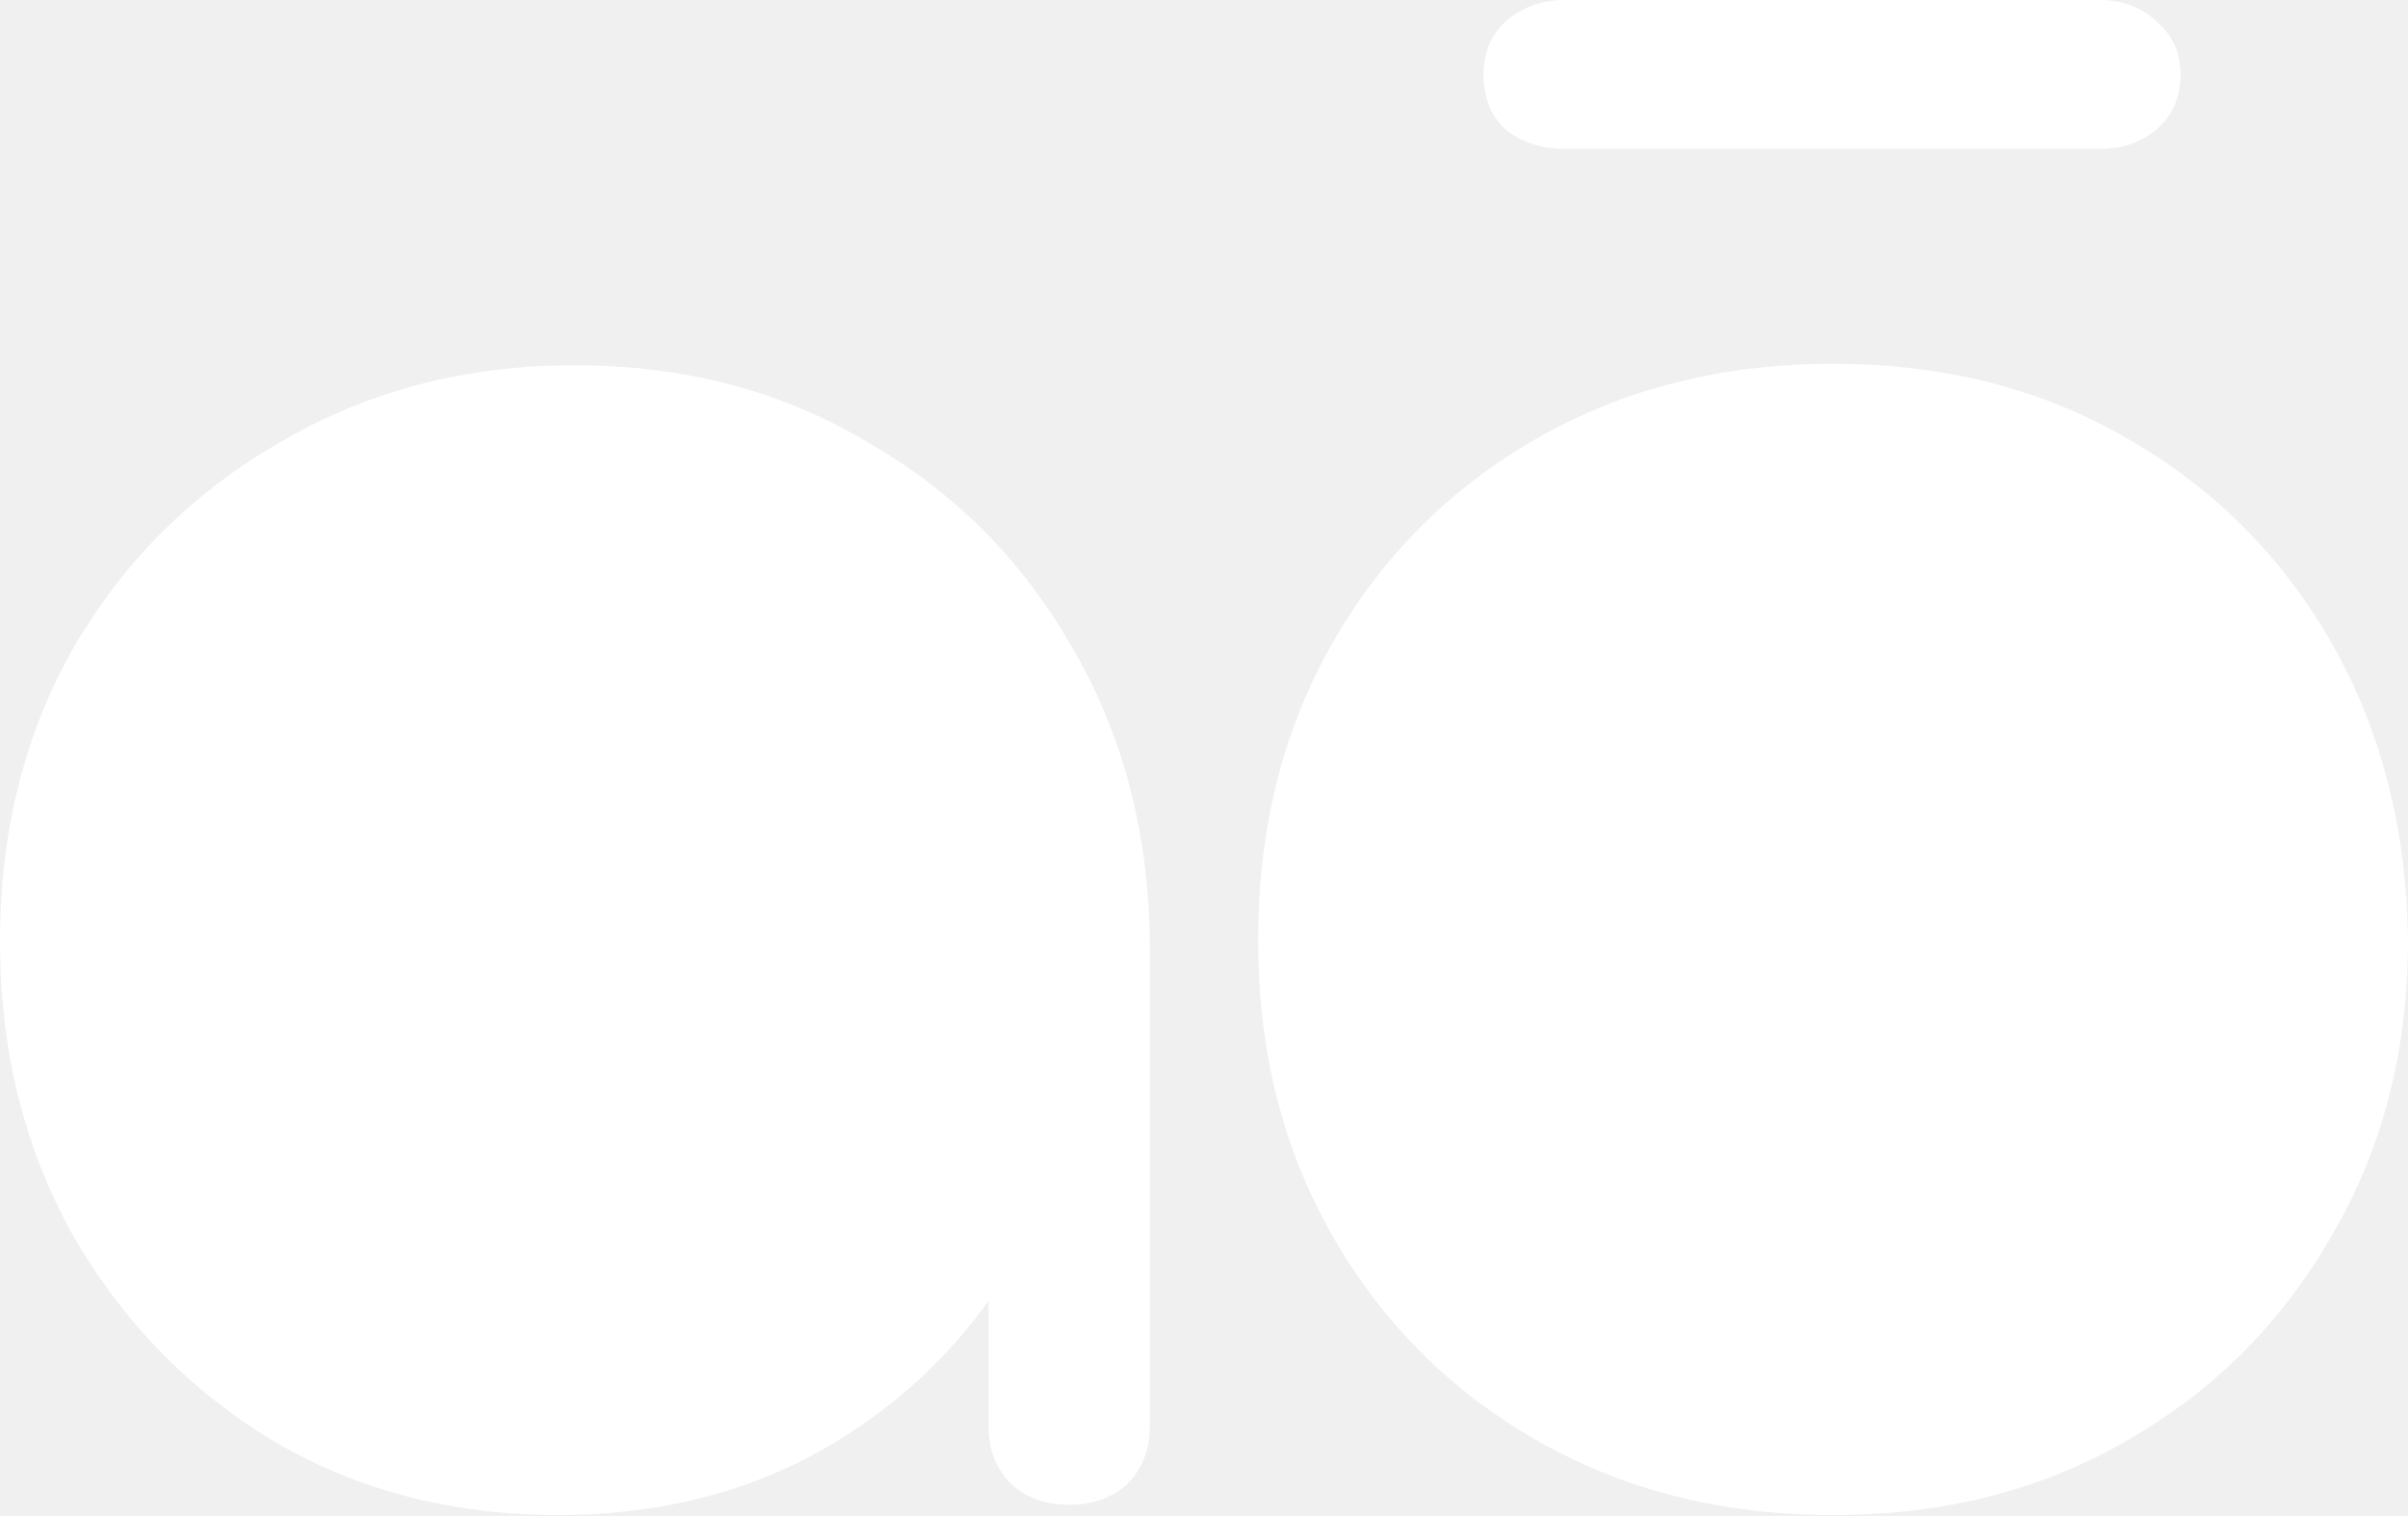
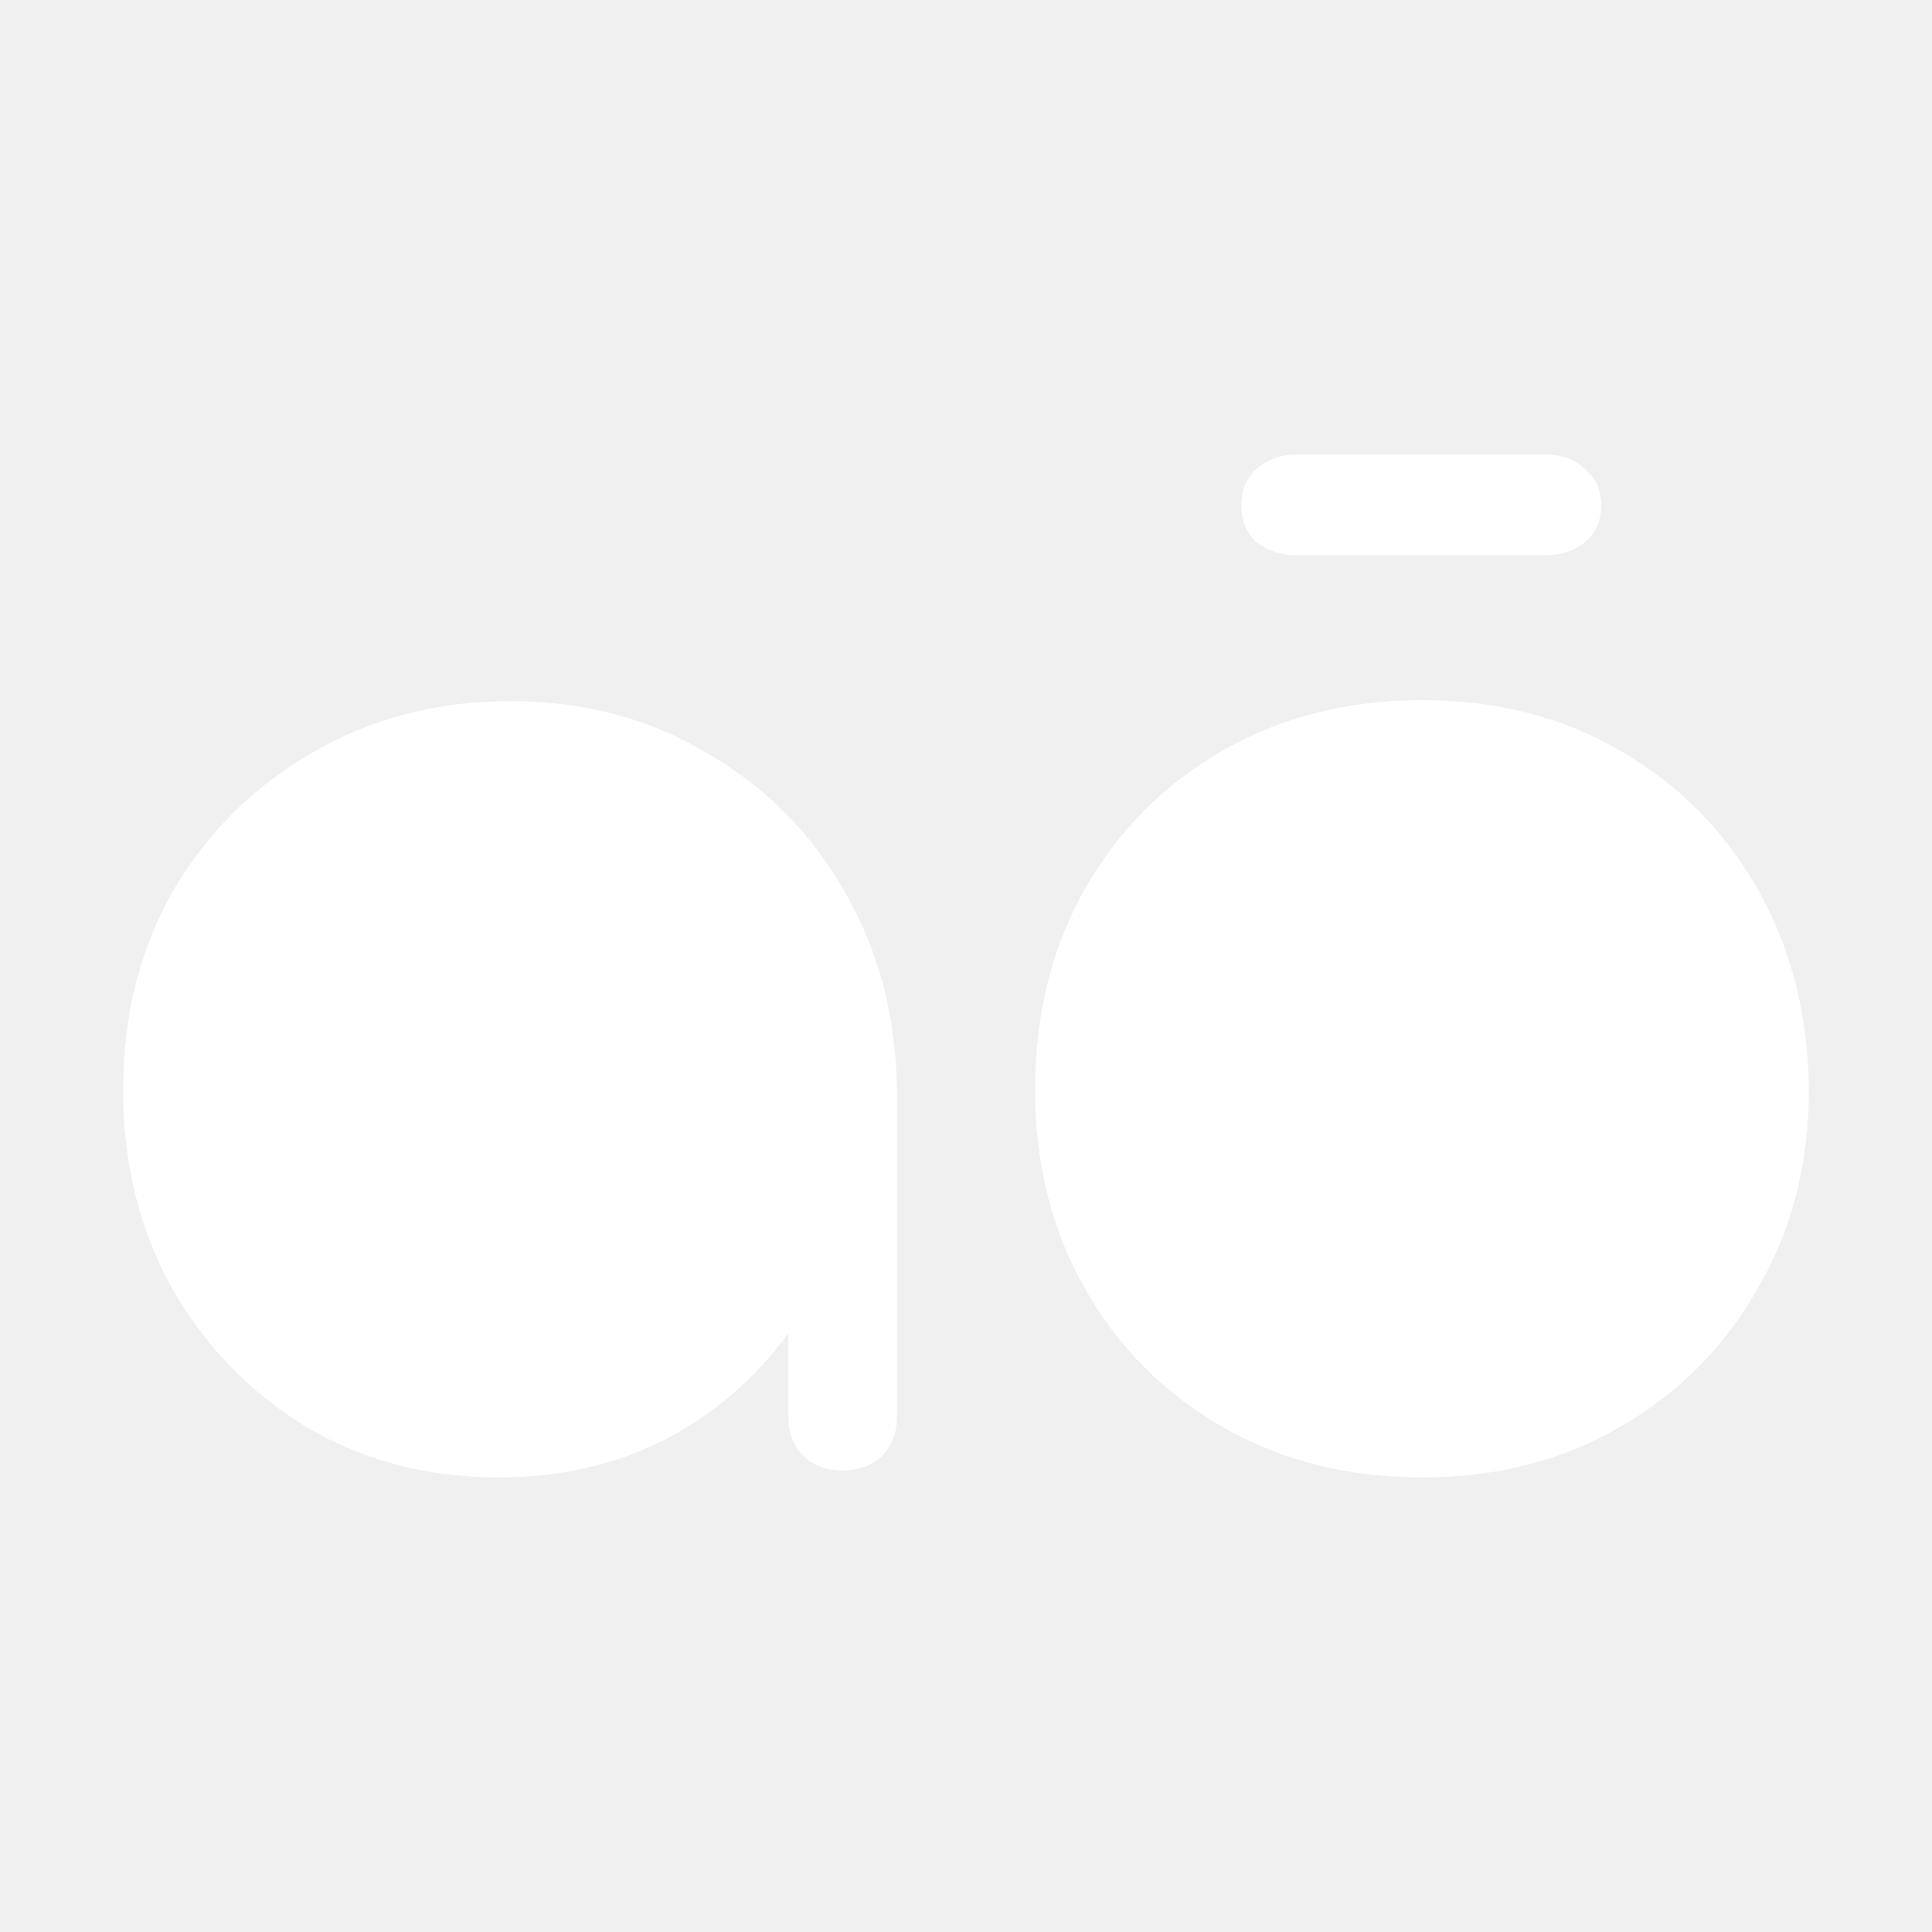
- <svg xmlns="http://www.w3.org/2000/svg" width="356" height="224" viewBox="0 0 356 224" fill="none">
-   <path fill-rule="evenodd" clip-rule="evenodd" d="M85 54.001C101.103 54.001 115.473 57.765 128.111 65.293C140.953 72.618 151.043 82.69 158.381 95.509C165.923 108.327 169.796 122.876 170 139.153V210.877C170 214.336 168.879 217.185 166.637 219.423C164.395 221.457 161.54 222.475 158.075 222.475C154.61 222.475 151.757 221.457 149.515 219.423C147.273 217.185 146.151 214.336 146.151 210.877V192.32C139.898 201.081 131.948 208.284 122.302 213.929C110.683 220.643 97.434 224.001 82.554 224.001C66.858 224.001 52.793 220.338 40.359 213.013C27.925 205.484 18.039 195.311 10.701 182.492C3.567 169.674 3.24022e-05 155.227 0 139.153C0 122.876 3.669 108.327 11.007 95.509C18.549 82.69 28.741 72.618 41.583 65.293C54.425 57.765 68.897 54.001 85 54.001Z" fill="white" />
-   <path fill-rule="evenodd" clip-rule="evenodd" d="M271 53.785C287.307 53.785 301.779 57.452 314.417 64.786C327.259 72.12 337.349 82.205 344.688 95.04C352.026 107.875 355.796 122.544 356 139.046C356 155.344 352.229 169.91 344.688 182.745C337.349 195.58 327.259 205.665 314.417 212.999C301.779 220.333 287.307 224.001 271 224.001C254.693 224.001 240.119 220.333 227.277 212.999C214.436 205.665 204.345 195.58 197.007 182.745C189.669 169.91 186 155.344 186 139.046C186 122.544 189.669 107.875 197.007 95.04C204.345 82.205 214.436 72.12 227.277 64.786C240.119 57.452 254.693 53.785 271 53.785Z" fill="white" />
-   <path d="M310.442 0C313.704 0 316.456 1.019 318.698 3.057C321.144 5.094 322.367 7.742 322.367 11.002C322.367 14.465 321.144 17.216 318.698 19.253C316.456 21.087 313.704 22.003 310.442 22.003H231.252C227.991 22.003 225.136 21.087 222.69 19.253C220.448 17.216 219.327 14.465 219.327 11.002C219.327 7.742 220.448 5.094 222.69 3.057C225.136 1.019 227.991 0 231.252 0H310.442Z" fill="white" />
+ <svg xmlns="http://www.w3.org/2000/svg" width="408" height="408" viewBox="0 0 408 408" fill="none">
+   <path fill-rule="evenodd" clip-rule="evenodd" d="M107.705 148.072C123.184 148.072 136.998 151.701 149.146 158.961C161.49 166.024 171.188 175.737 178.242 188.097C185.492 200.458 189.215 214.487 189.411 230.183V299.345C189.411 302.68 188.333 305.427 186.178 307.585C184.023 309.547 181.279 310.528 177.948 310.528C174.618 310.528 171.875 309.547 169.72 307.585C167.564 305.427 166.487 302.68 166.487 299.345V281.451C160.475 289.898 152.834 296.844 143.561 302.288C132.393 308.762 119.657 312 105.354 312C90.267 312 76.747 308.468 64.795 301.404C52.843 294.145 43.34 284.335 36.286 271.974C29.429 259.613 26 245.683 26 230.183C26 214.487 29.527 200.458 36.58 188.097C43.83 175.737 53.627 166.024 65.971 158.961C78.315 151.701 92.227 148.072 107.705 148.072Z" fill="white" />
+   <path fill-rule="evenodd" clip-rule="evenodd" d="M300.295 147.864C315.969 147.864 329.881 151.4 342.029 158.472C354.373 165.544 364.072 175.269 371.126 187.645C378.18 200.022 381.804 214.167 382 230.079C382 245.795 378.375 259.841 371.126 272.218C364.072 284.594 354.373 294.319 342.029 301.391C329.881 308.463 315.969 312 300.295 312C284.62 312 270.611 308.463 258.267 301.391C245.923 294.319 236.223 284.594 229.169 272.218C222.116 259.841 218.589 245.795 218.589 230.079C218.589 214.167 222.116 200.022 229.169 187.645C236.223 175.269 245.923 165.544 258.267 158.472C270.61 151.4 284.62 147.864 300.295 147.864Z" fill="white" />
+   <path d="M326.673 96C329.808 96 332.454 96.983 334.609 98.948C336.96 100.912 338.136 103.466 338.136 106.609C338.136 109.949 336.96 112.601 334.609 114.565C332.454 116.333 329.808 117.217 326.673 117.217H273.622C270.487 117.217 267.744 116.333 265.392 114.565C263.237 112.601 262.159 109.949 262.159 106.609C262.159 103.466 263.237 100.912 265.392 98.948C267.744 96.983 270.487 96 273.622 96H326.673Z" fill="white" />
</svg>
